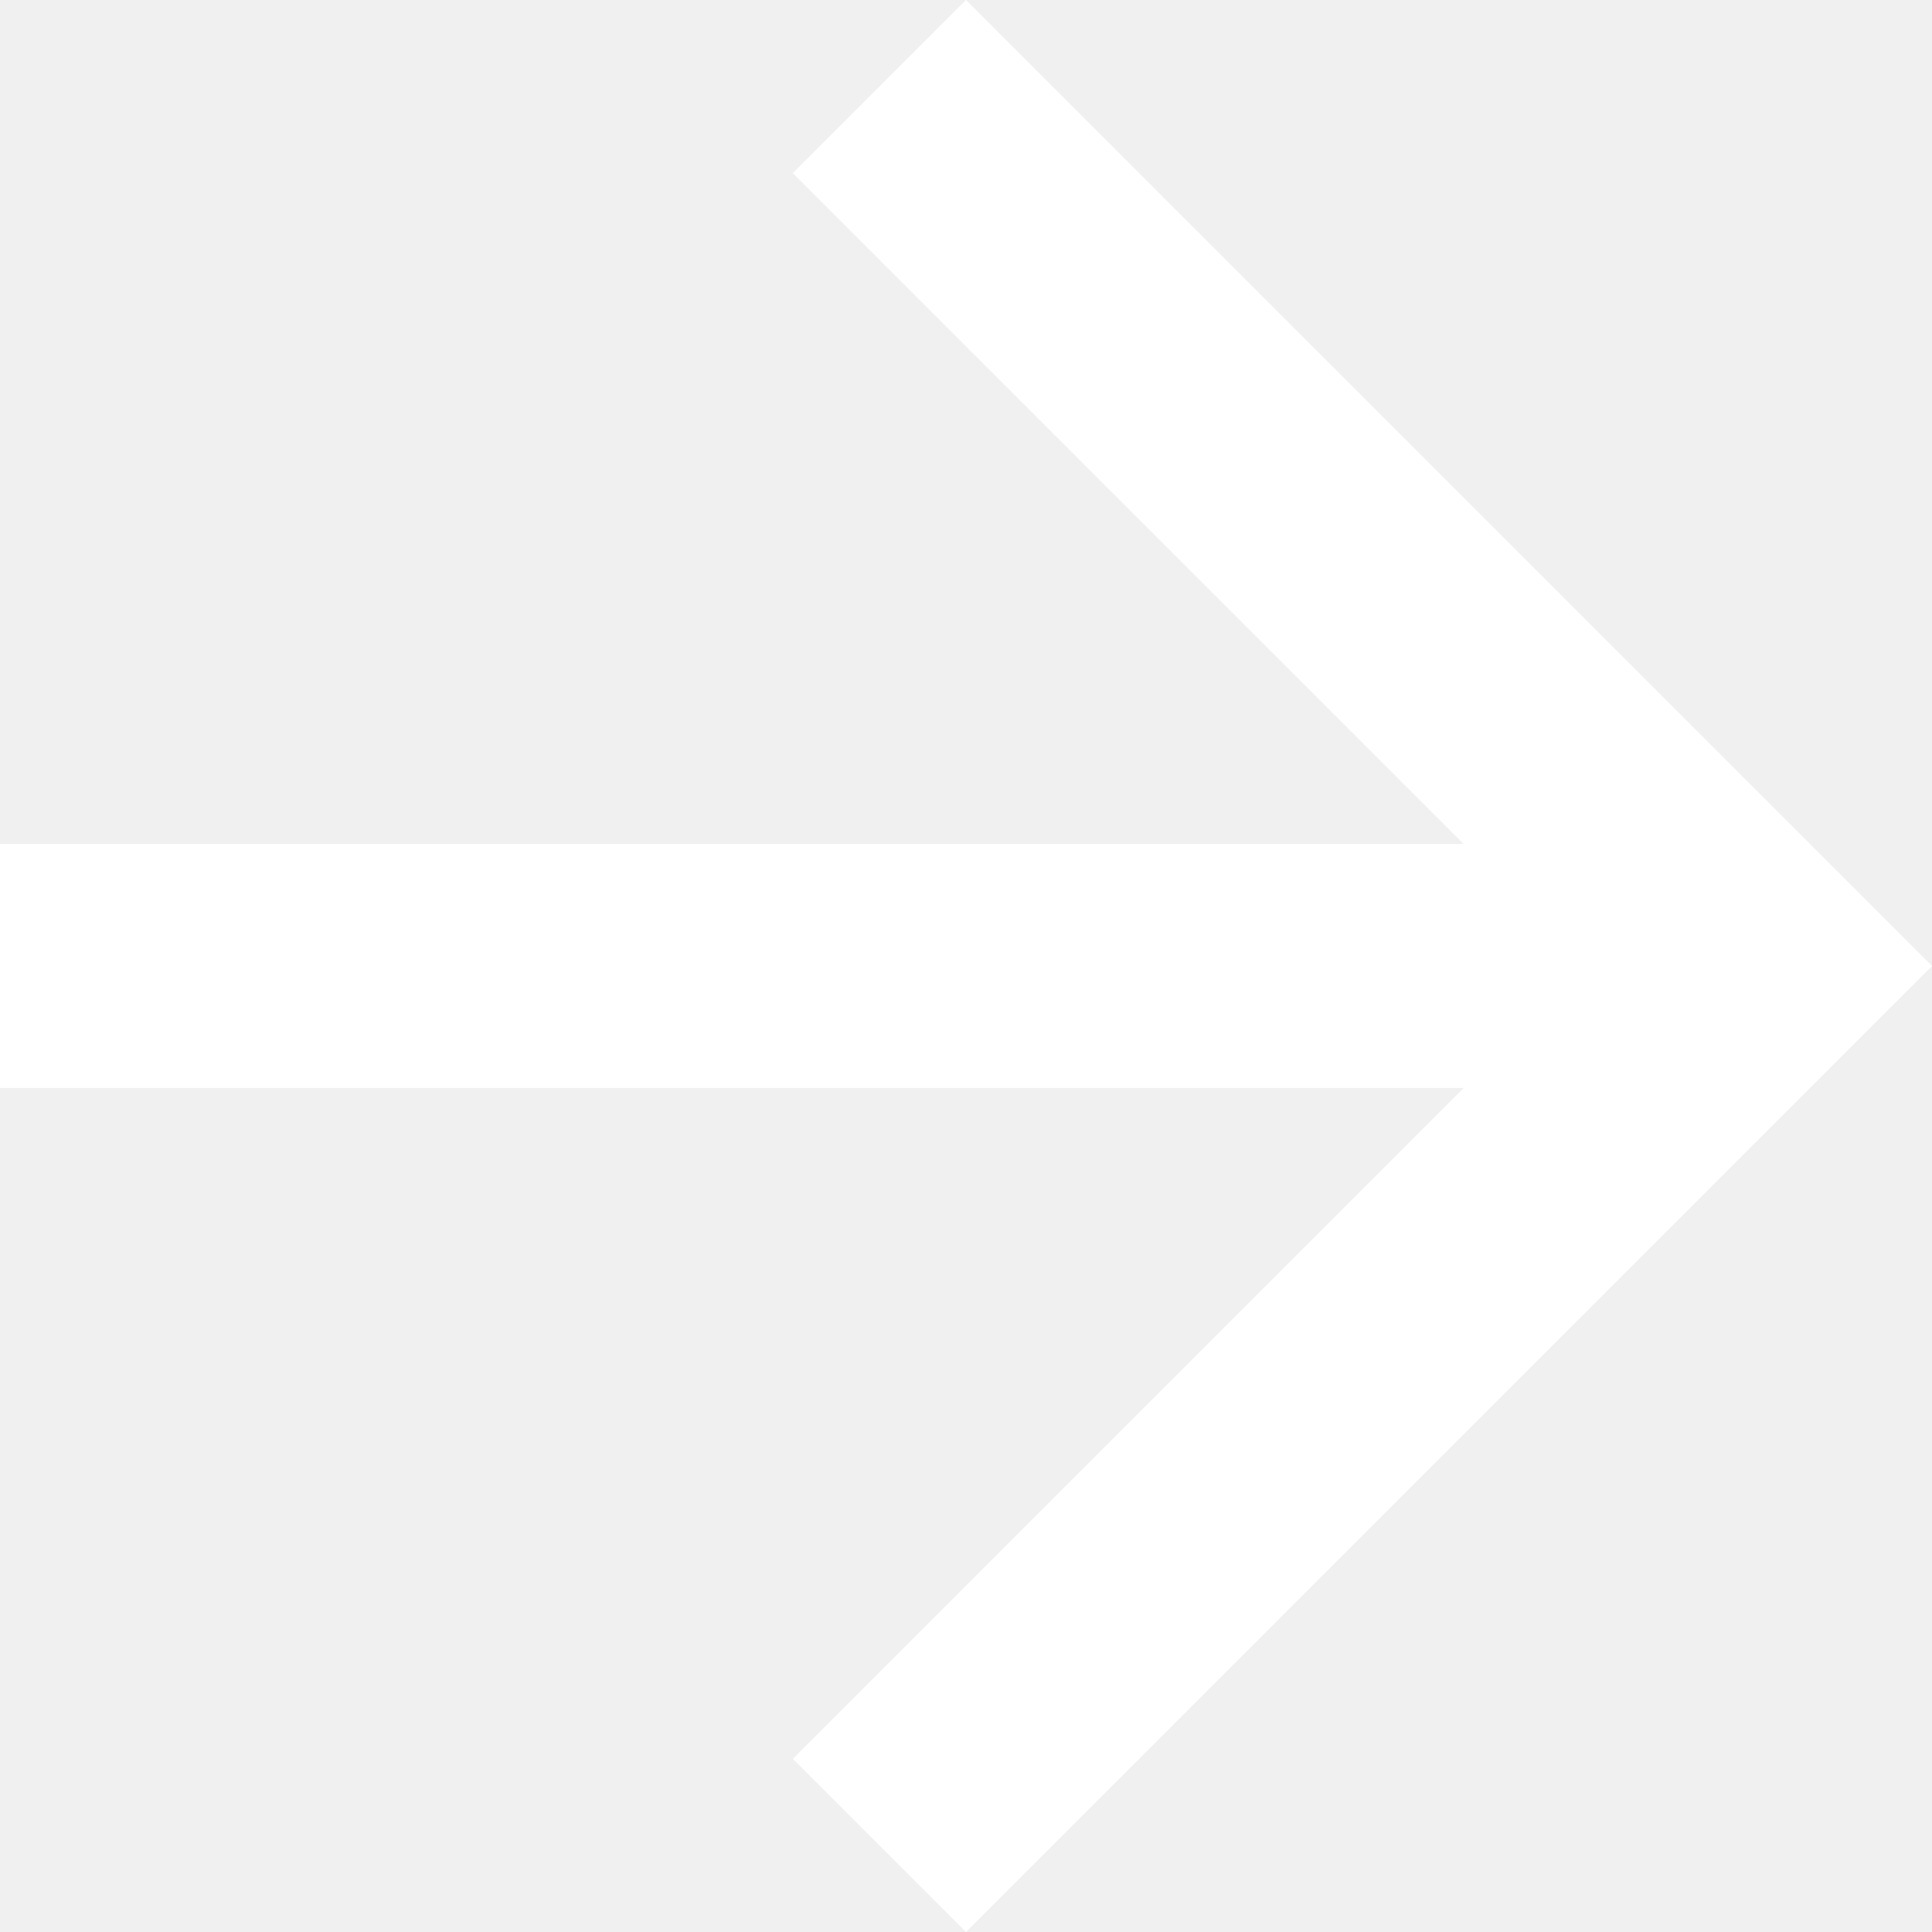
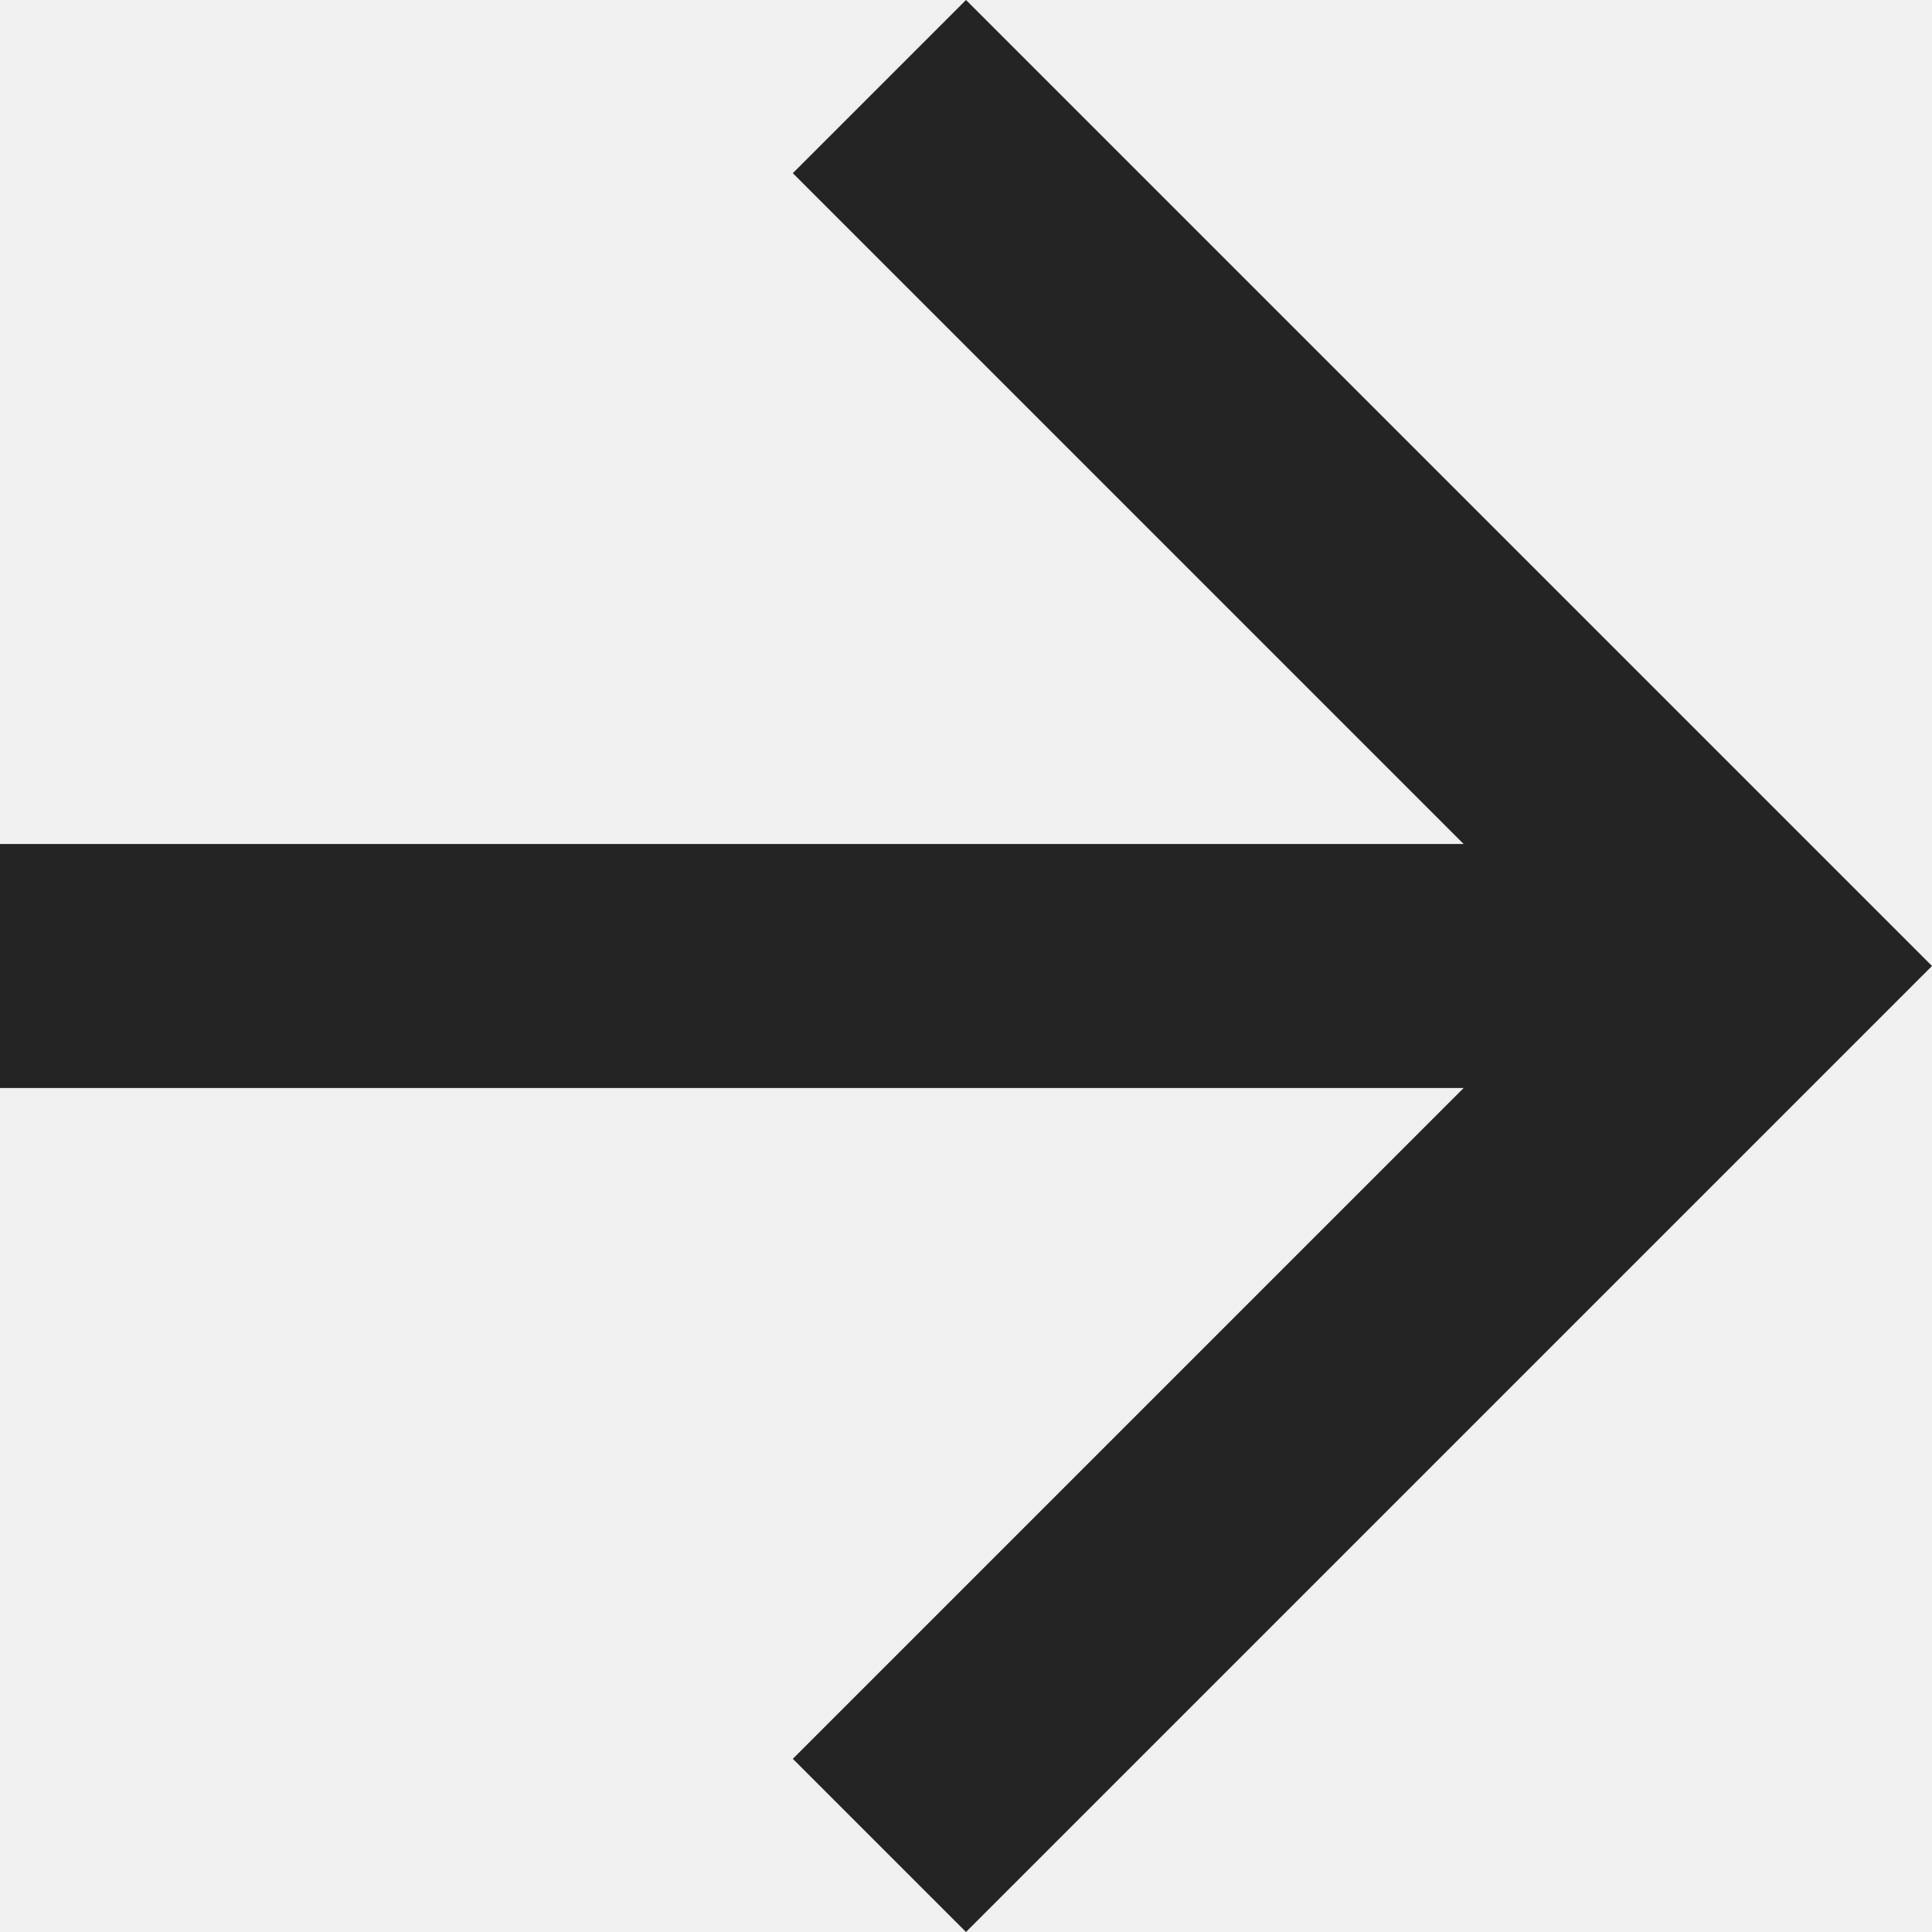
<svg xmlns="http://www.w3.org/2000/svg" width="22" height="22" viewBox="0 0 22 22" fill="none">
-   <path d="M0 9.611V12.389H16.667L9.028 20.028L11 22L22 11L11 0L9.028 1.972L16.667 9.611H0Z" fill="white" />
+   <path d="M0 9.611V12.389H16.667L9.028 20.028L11 22L22 11L11 0L9.028 1.972L16.667 9.611H0Z" fill="#242424" />
</svg>
